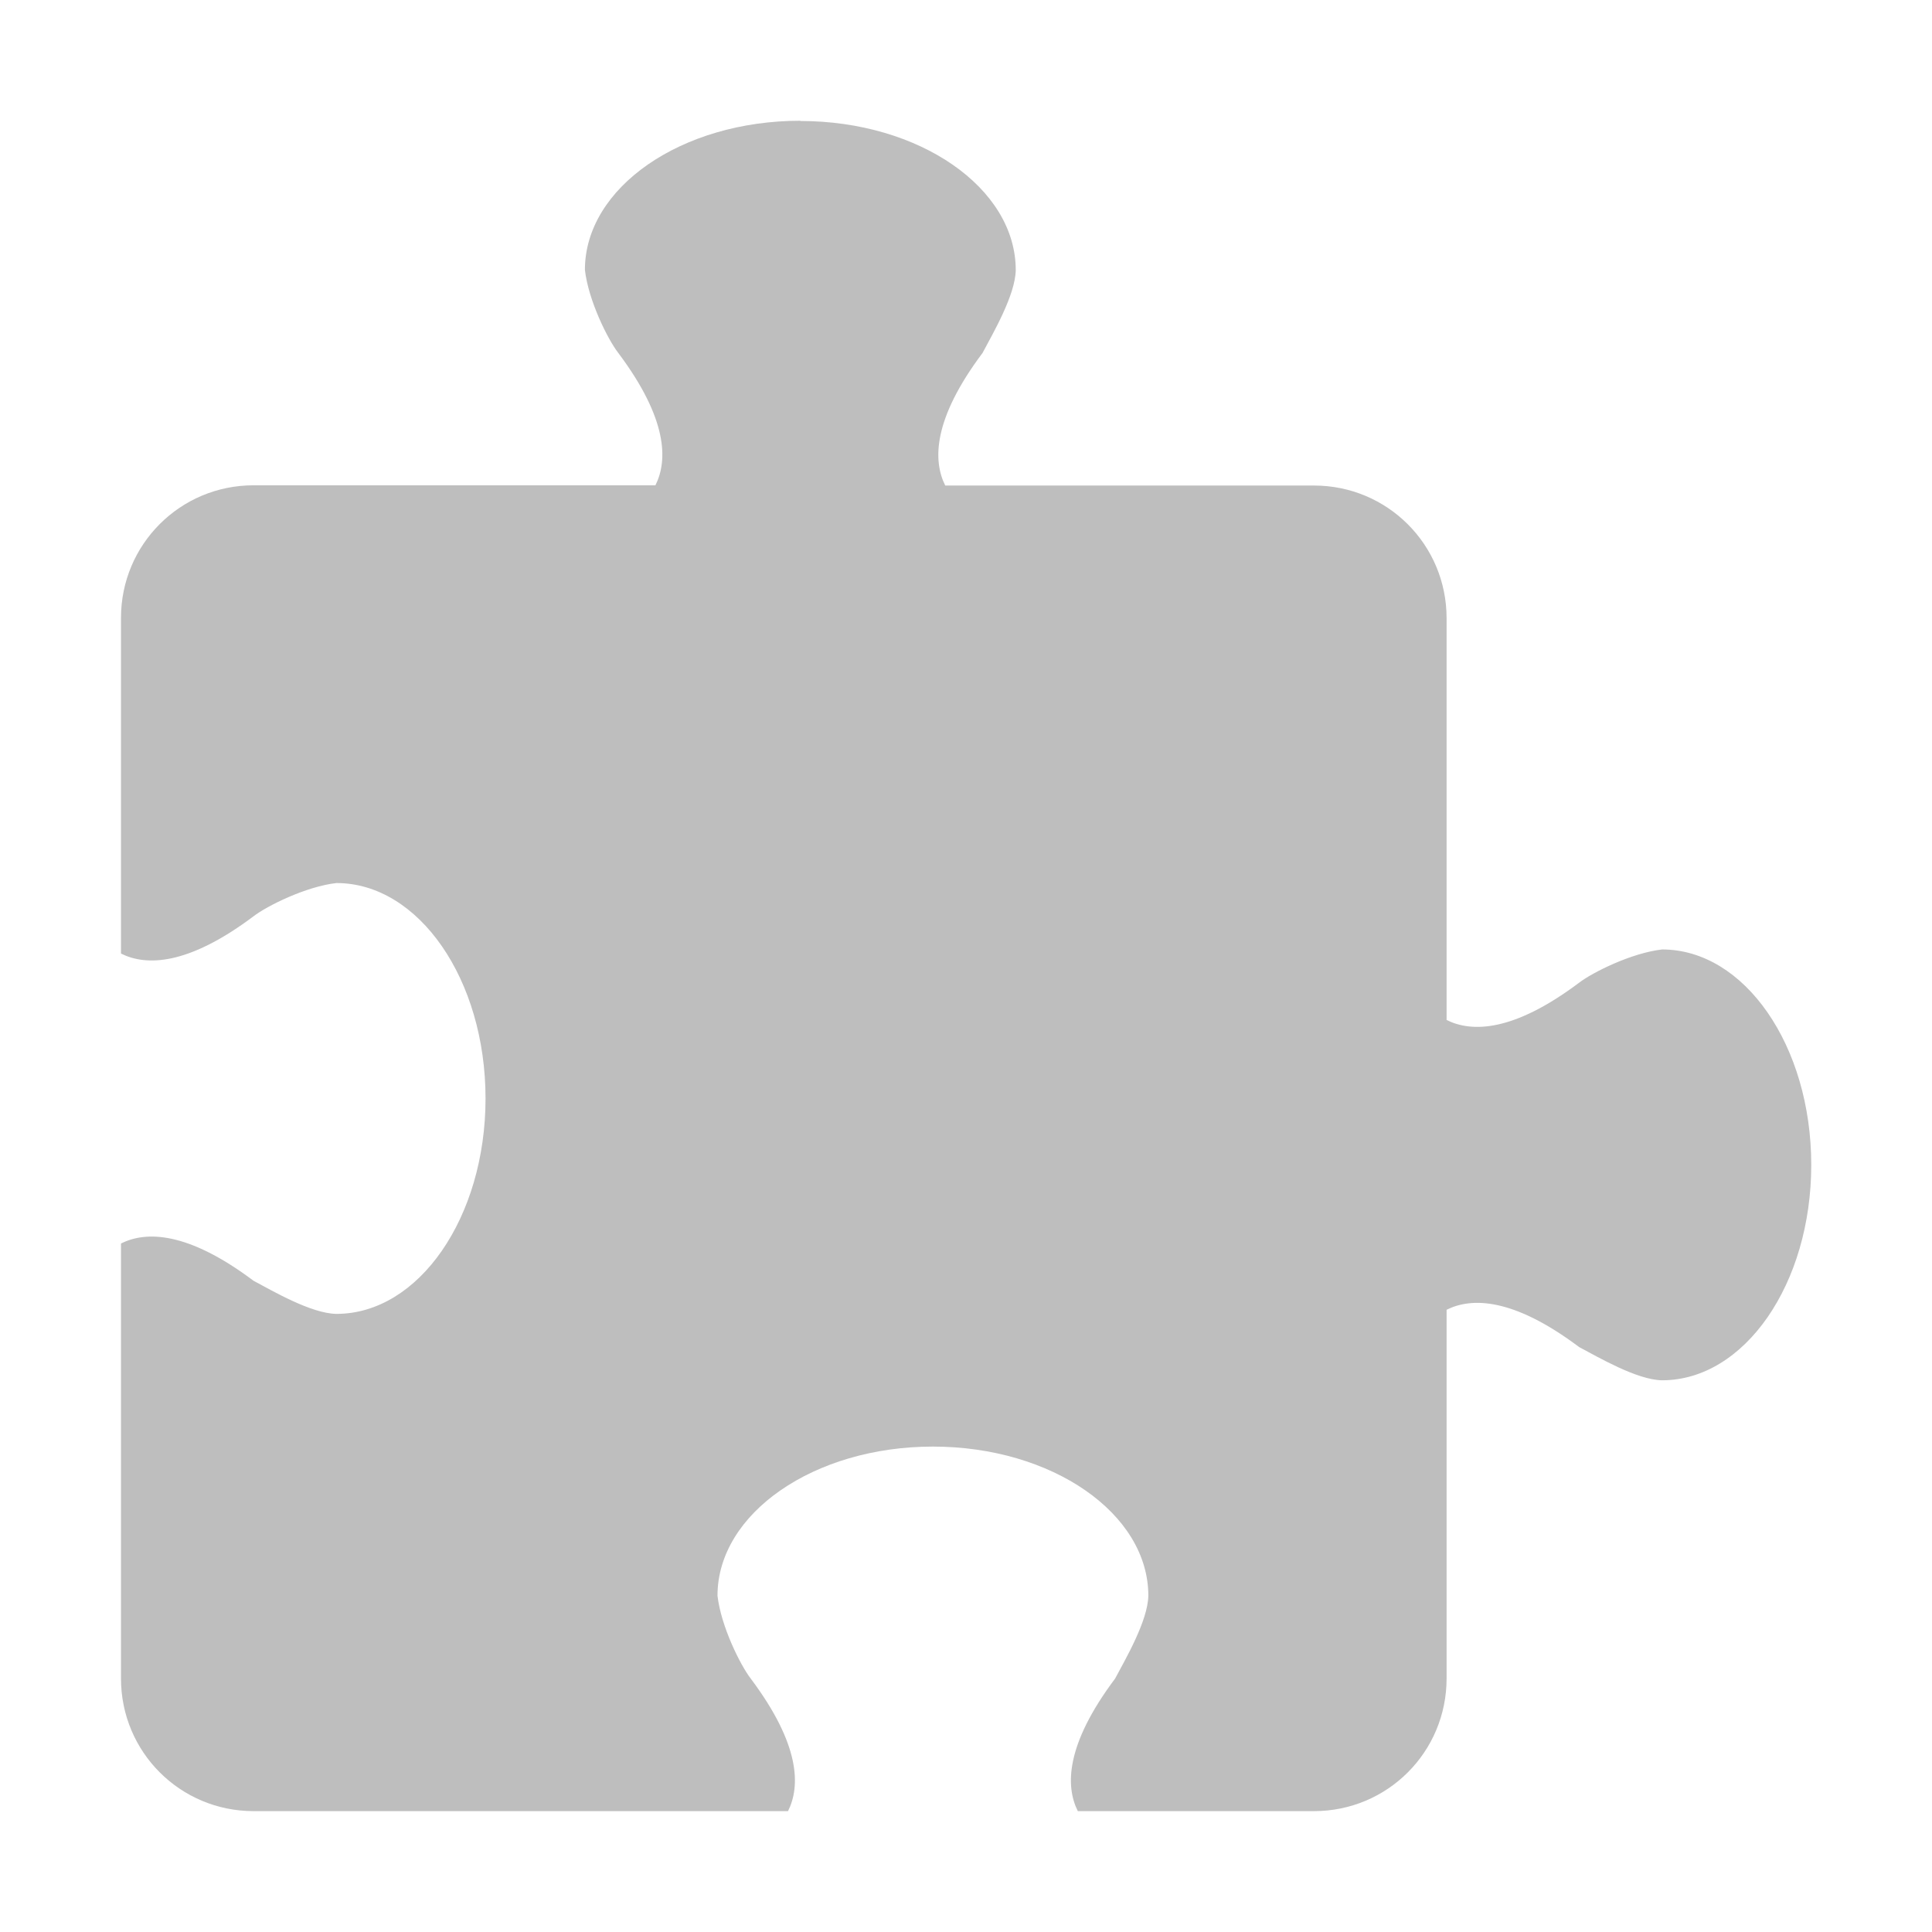
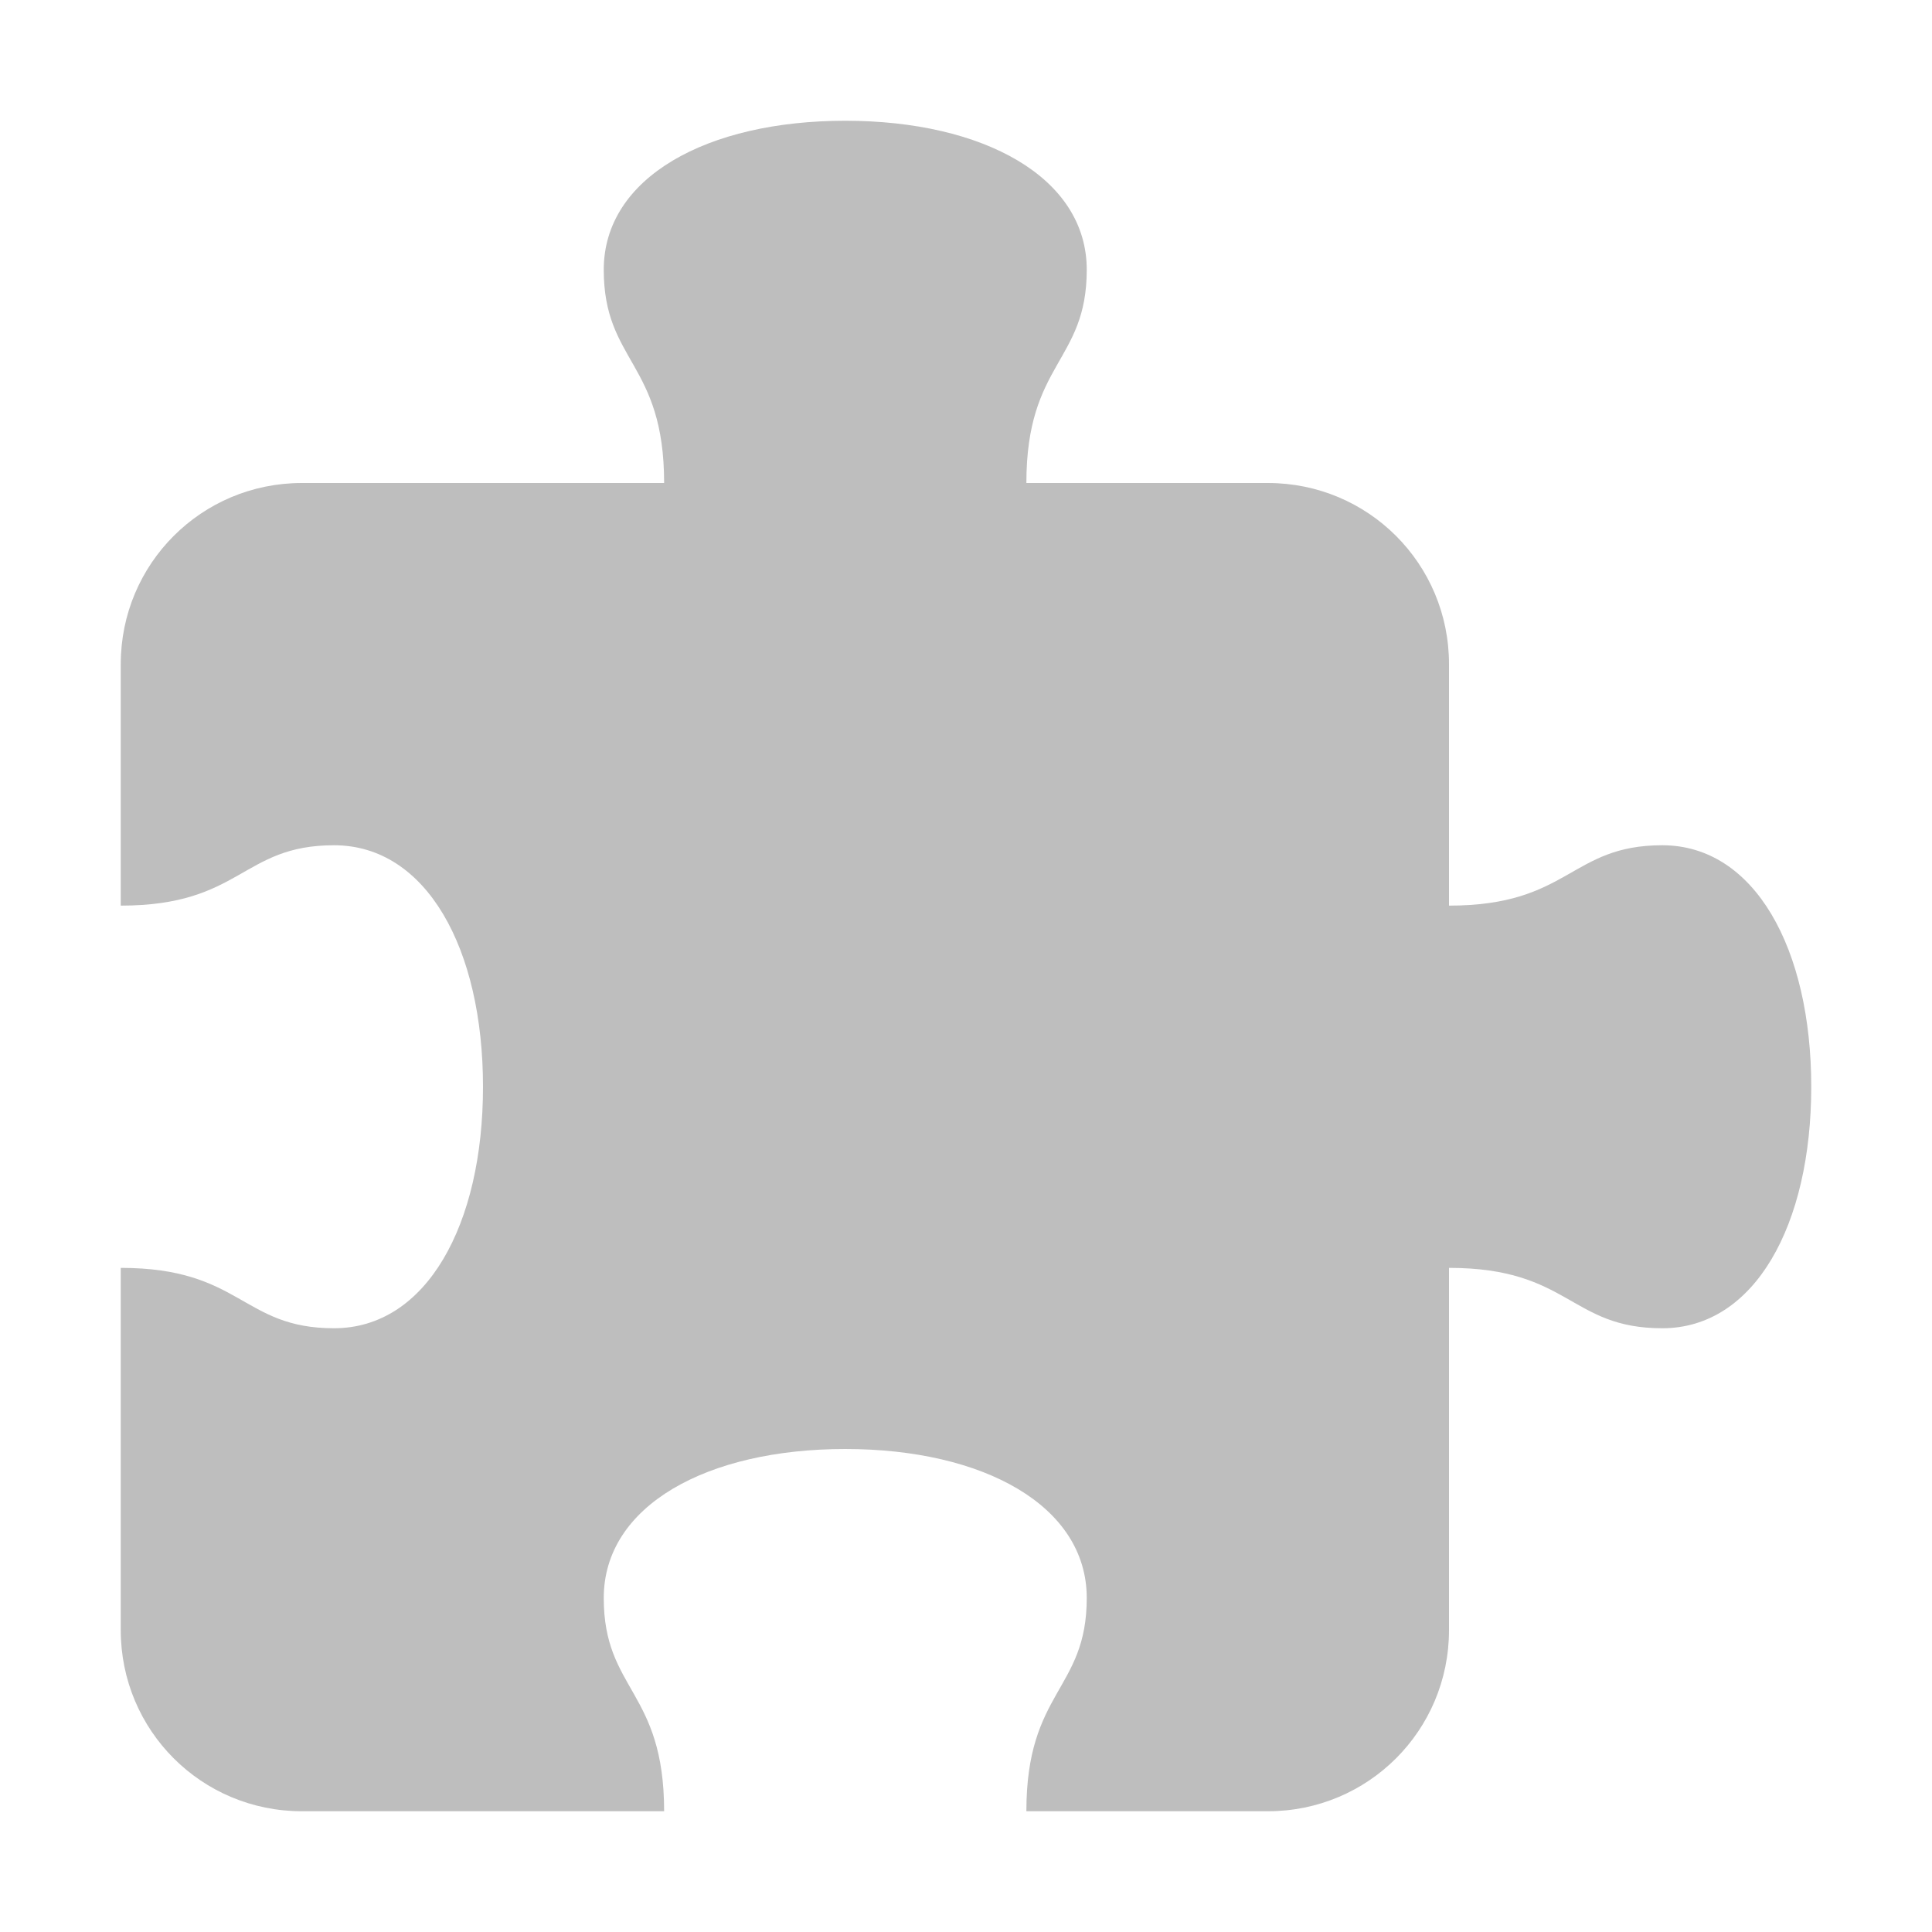
<svg xmlns="http://www.w3.org/2000/svg" width="16" height="16" version="1.1">
-   <path d="m6.628 1c-.985 0-1.784.553-1.784 1.235.029.255.19.576.275.686.412.549.412.892.309 1.098h-3.328c-.608 0-1.098.49-1.098 1.098v2.78c.206.103.549.103 1.098-.309.11-.085.432-.246.686-.275.682 0 1.235.799 1.235 1.784 0 .985-.553 1.784-1.235 1.784-.209-.003-.528-.190-.686-.274-.549-.412-.892-.412-1.098-.309v3.603c0 .608.49 1.098 1.098 1.098h4.426c.103-.206.103-.549-.309-1.098-.085-.11-.246-.432-.275-.686 0-.682.799-1.235 1.784-1.235.985 0 1.784.553 1.784 1.235-.004.209-.191.528-.275.686-.412.549-.412.892-.309 1.098h1.956c.608 0 1.098-.49 1.098-1.098v-3.054c.206-.103.549-.103 1.098.309.159.084.477.271.686.275.683 0 1.236-.798 1.236-1.784 0-.986-.553-1.784-1.235-1.784-.255.029-.576.19-.687.275-.549.412-.892.412-1.098.309v-3.328c0-.608-.49-1.098-1.098-1.098h-3.054c-.103-.206-.103-.549.309-1.098.084-.159.271-.477.275-.686 0-.682-.799-1.235-1.784-1.235z" fill="#bebebe" />
+   <path d="m7 1c-1.144 0-2 0.469-2 1.234s0.5 0.766 0.5 1.766h-3c-0.831 0-1.5 0.669-1.5 1.5v2c1 0 1-0.5 1.766-0.5s1.234 0.856 1.234 2c0 1.144-0.469 2-1.234 2s-0.766-0.5-1.766-0.5v3c0 0.831 0.669 1.5 1.5 1.5h3c0-1-0.5-1-0.5-1.766s0.856-1.234 2-1.234 2 0.469 2 1.234-0.5 0.766-0.5 1.766h2c0.831 0 1.5-0.669 1.5-1.5v-3c1 0 1 0.5 1.766 0.5s1.234-0.856 1.234-2c0-1.144-0.469-2-1.234-2s-0.766 0.5-1.766 0.5v-2c0-0.831-0.669-1.5-1.5-1.5h-2c0-1 0.5-1 0.5-1.766s-0.856-1.234-2-1.234z" fill="#bebebe" />
</svg>
